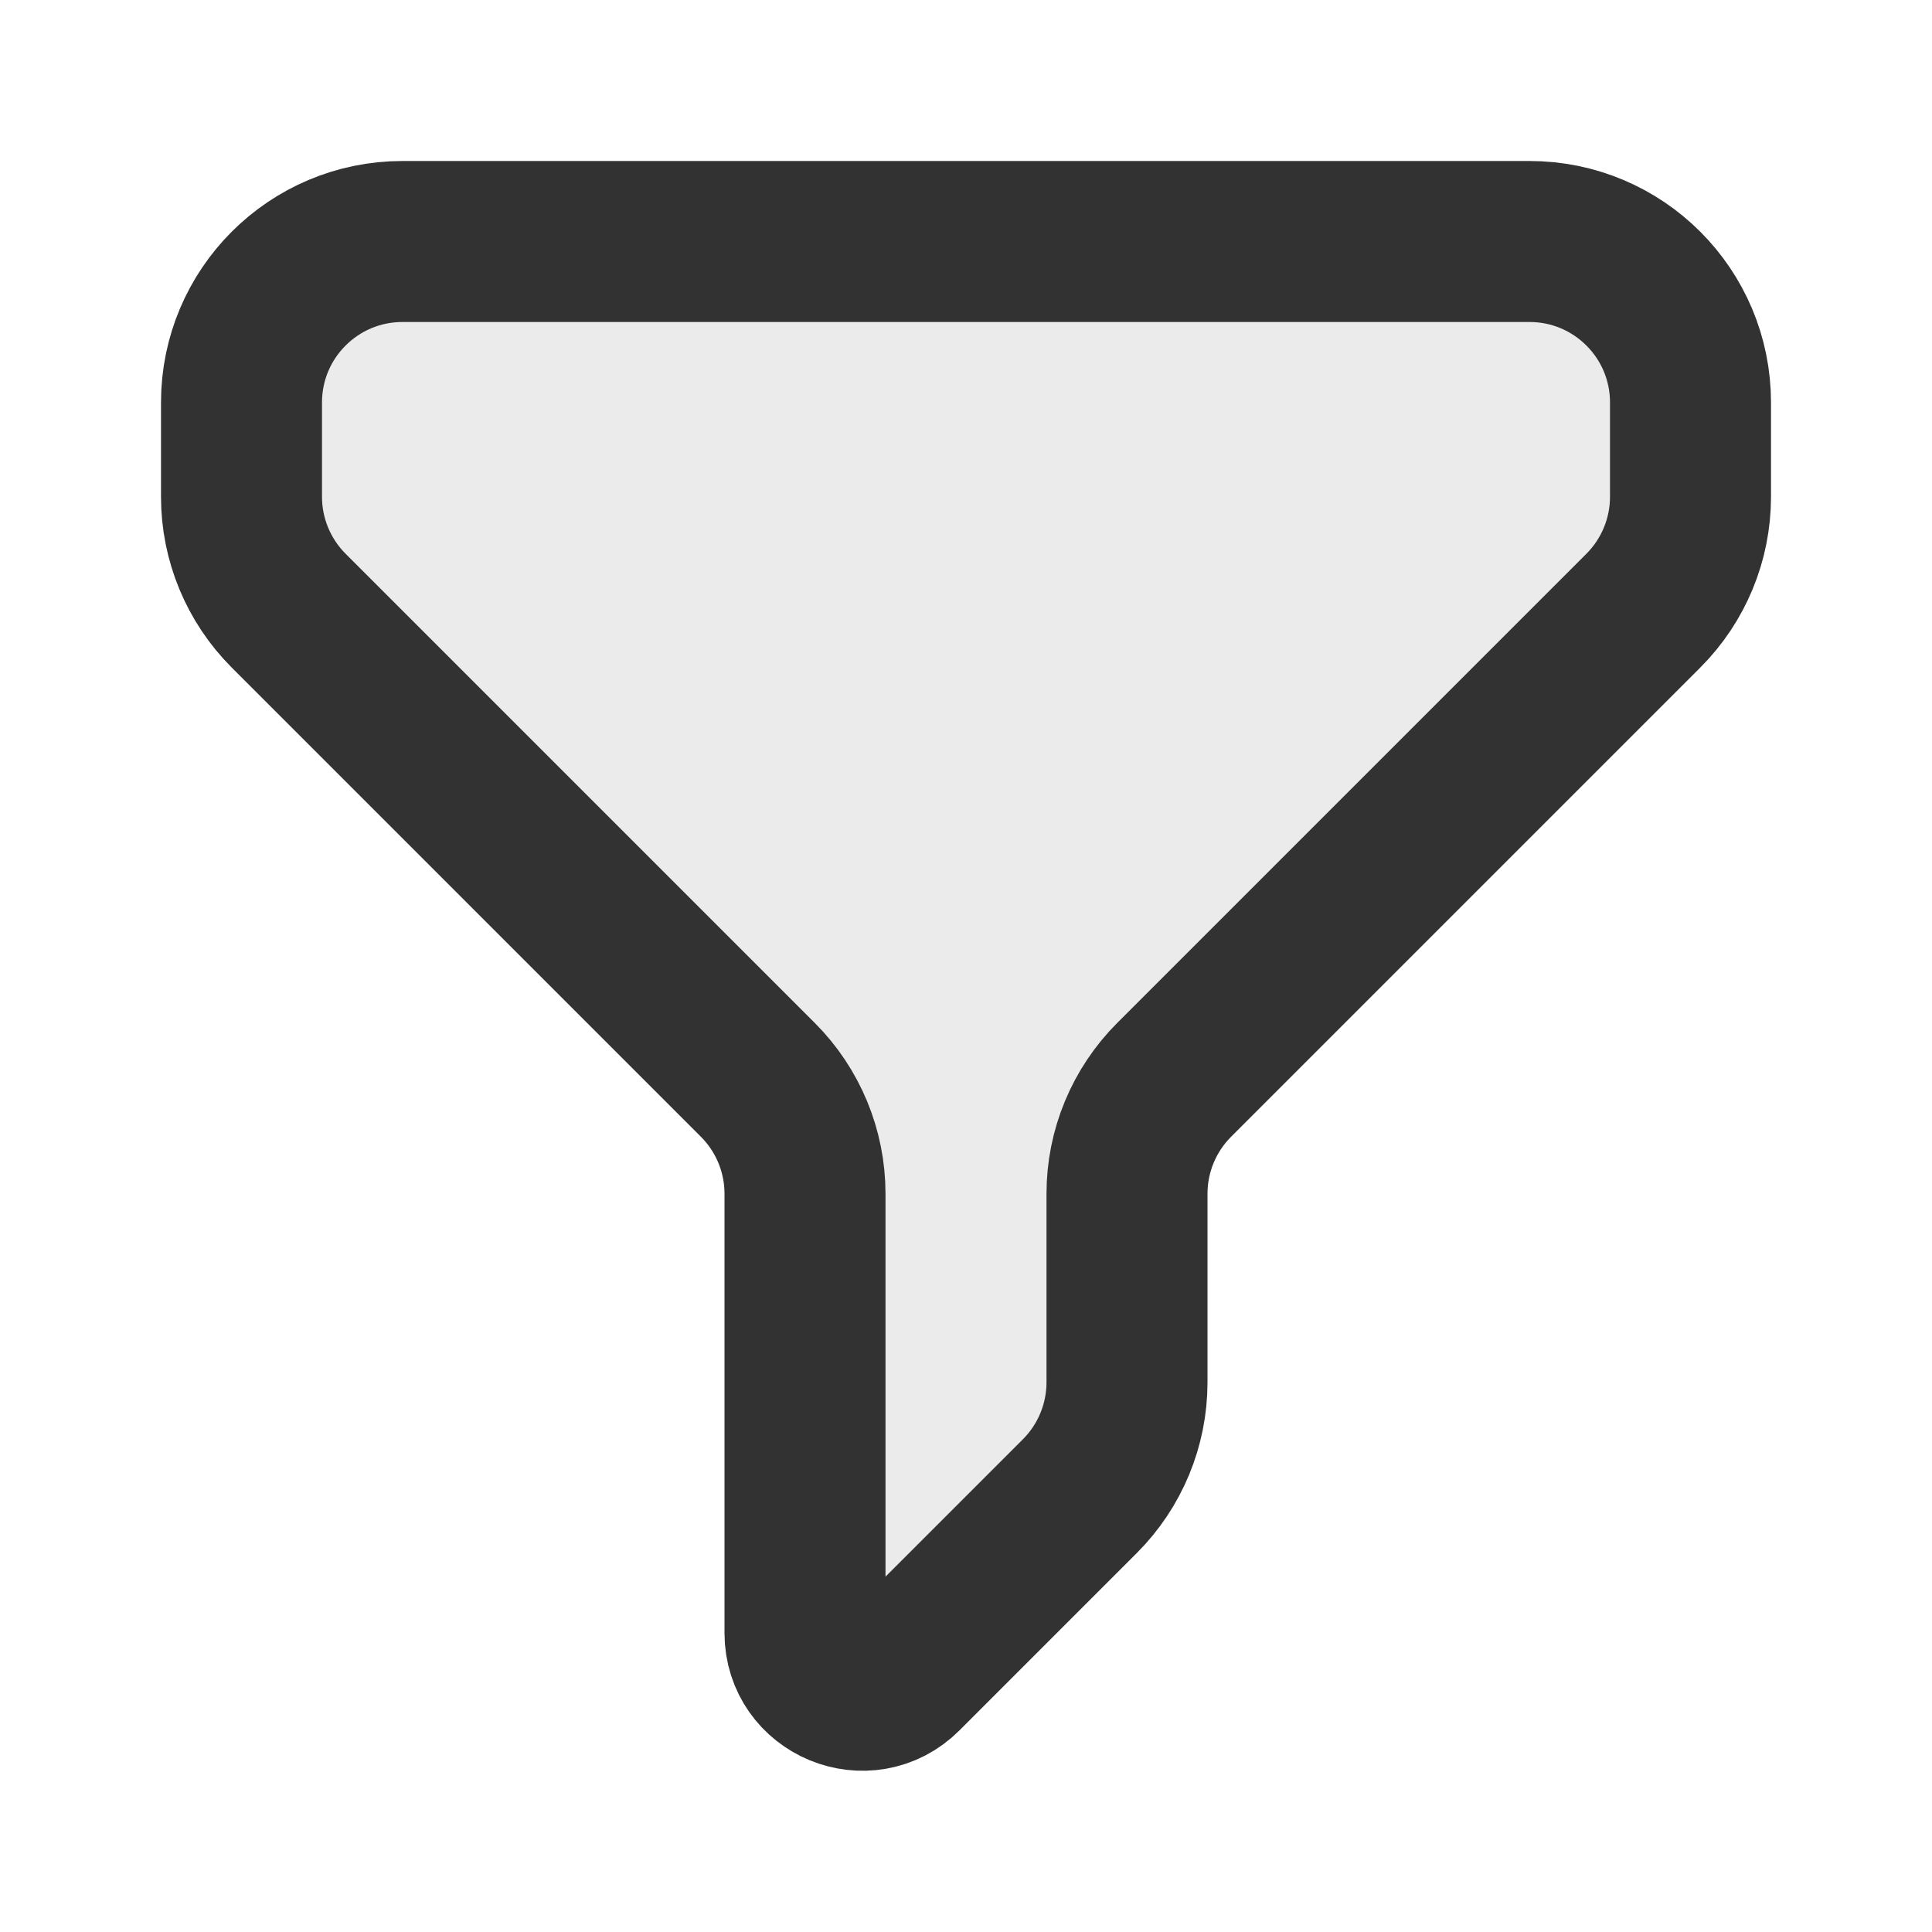
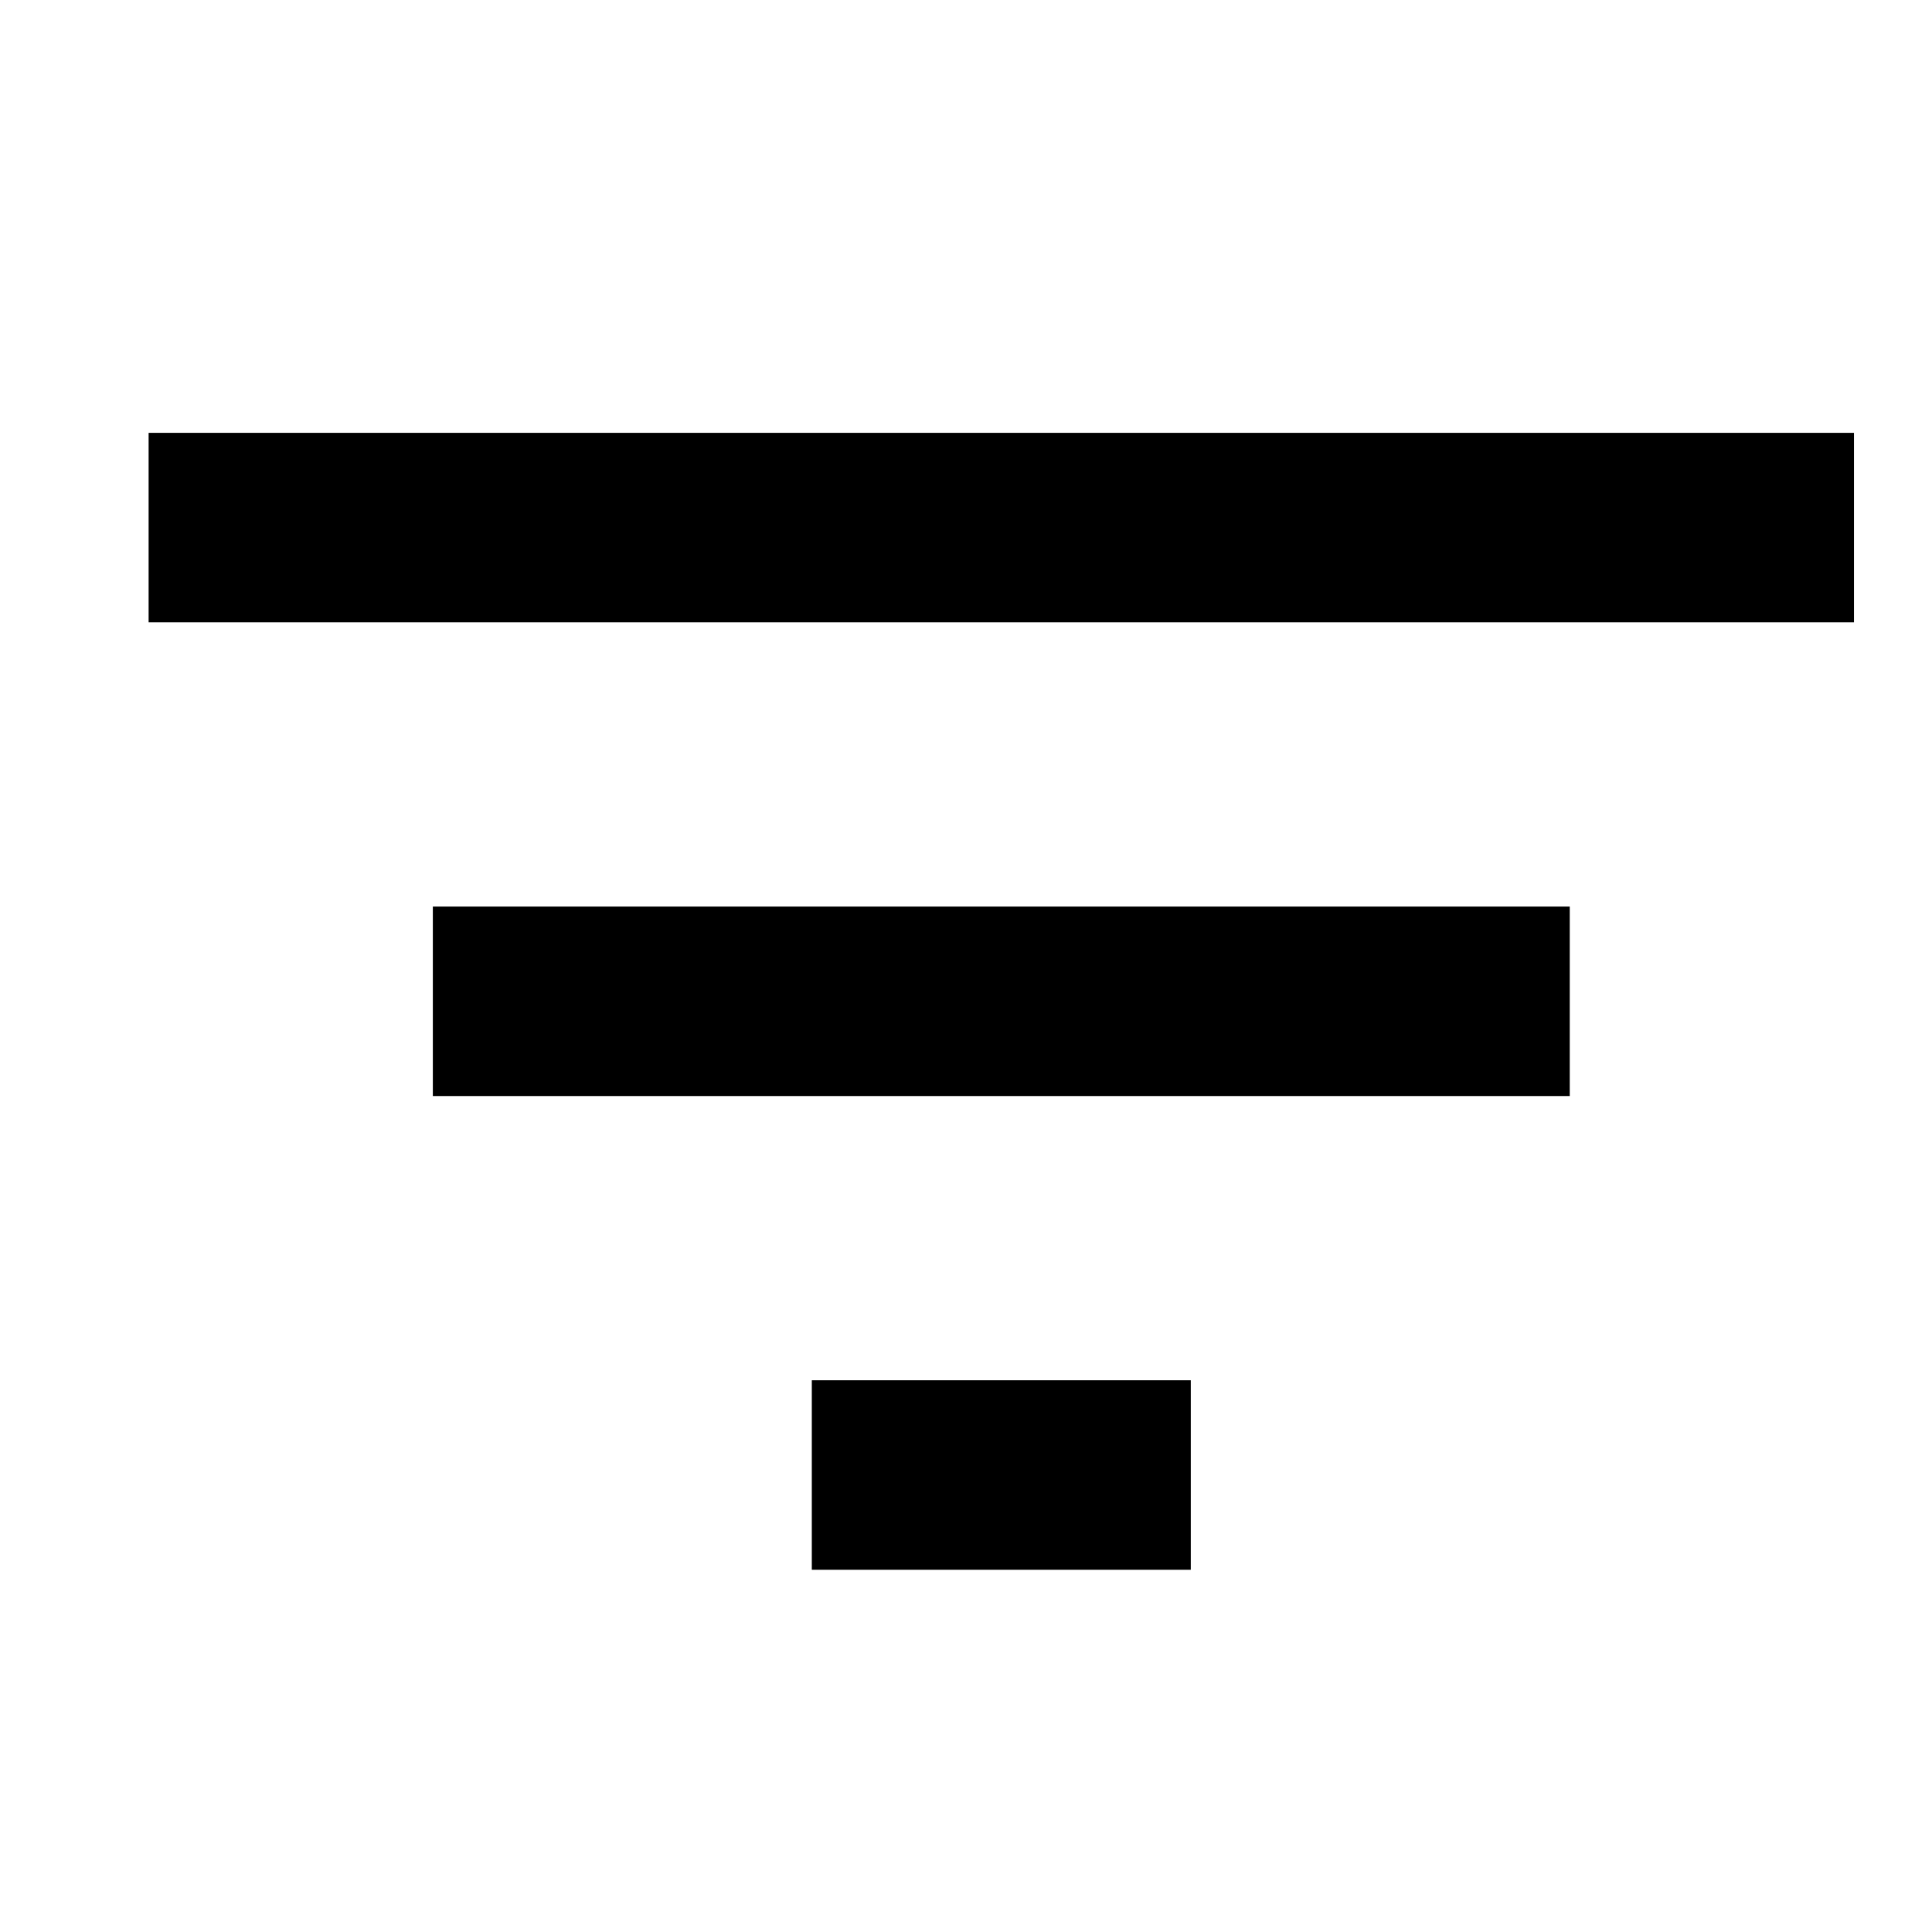
- <svg xmlns="http://www.w3.org/2000/svg" width="800px" height="800px" viewBox="0 0 24 24" fill="none">
-   <path opacity="0.1" d="M19 3H5C3.895 3 3 3.895 3 5V6.172C3 6.702 3.211 7.211 3.586 7.586L9.414 13.414C9.789 13.789 10 14.298 10 14.828V20V20.286C10 20.918 10.765 21.235 11.212 20.788L12 20L13.414 18.586C13.789 18.211 14 17.702 14 17.172V14.828C14 14.298 14.211 13.789 14.586 13.414L20.414 7.586C20.789 7.211 21 6.702 21 6.172V5C21 3.895 20.105 3 19 3Z" fill="#323232" />
-   <path d="M19 3H5C3.895 3 3 3.895 3 5V6.172C3 6.702 3.211 7.211 3.586 7.586L9.414 13.414C9.789 13.789 10 14.298 10 14.828V20V20.286C10 20.918 10.765 21.235 11.212 20.788L12 20L13.414 18.586C13.789 18.211 14 17.702 14 17.172V14.828C14 14.298 14.211 13.789 14.586 13.414L20.414 7.586C20.789 7.211 21 6.702 21 6.172V5C21 3.895 20.105 3 19 3Z" stroke="#323232" stroke-width="2" stroke-linecap="round" stroke-linejoin="round" />
+ <svg xmlns="http://www.w3.org/2000/svg" width="32" height="32" x="0" y="0" viewBox="-40 -40 520 520">
+   <g>
+     <path d="M178.5 382.5h102v-51h-102v51zM0 76.5v51h459v-51H0zM76.5 255h306v-51h-306v51z" fill="#000000" opacity="1" data-original="#000000" class="" />
+   </g>
</svg>
